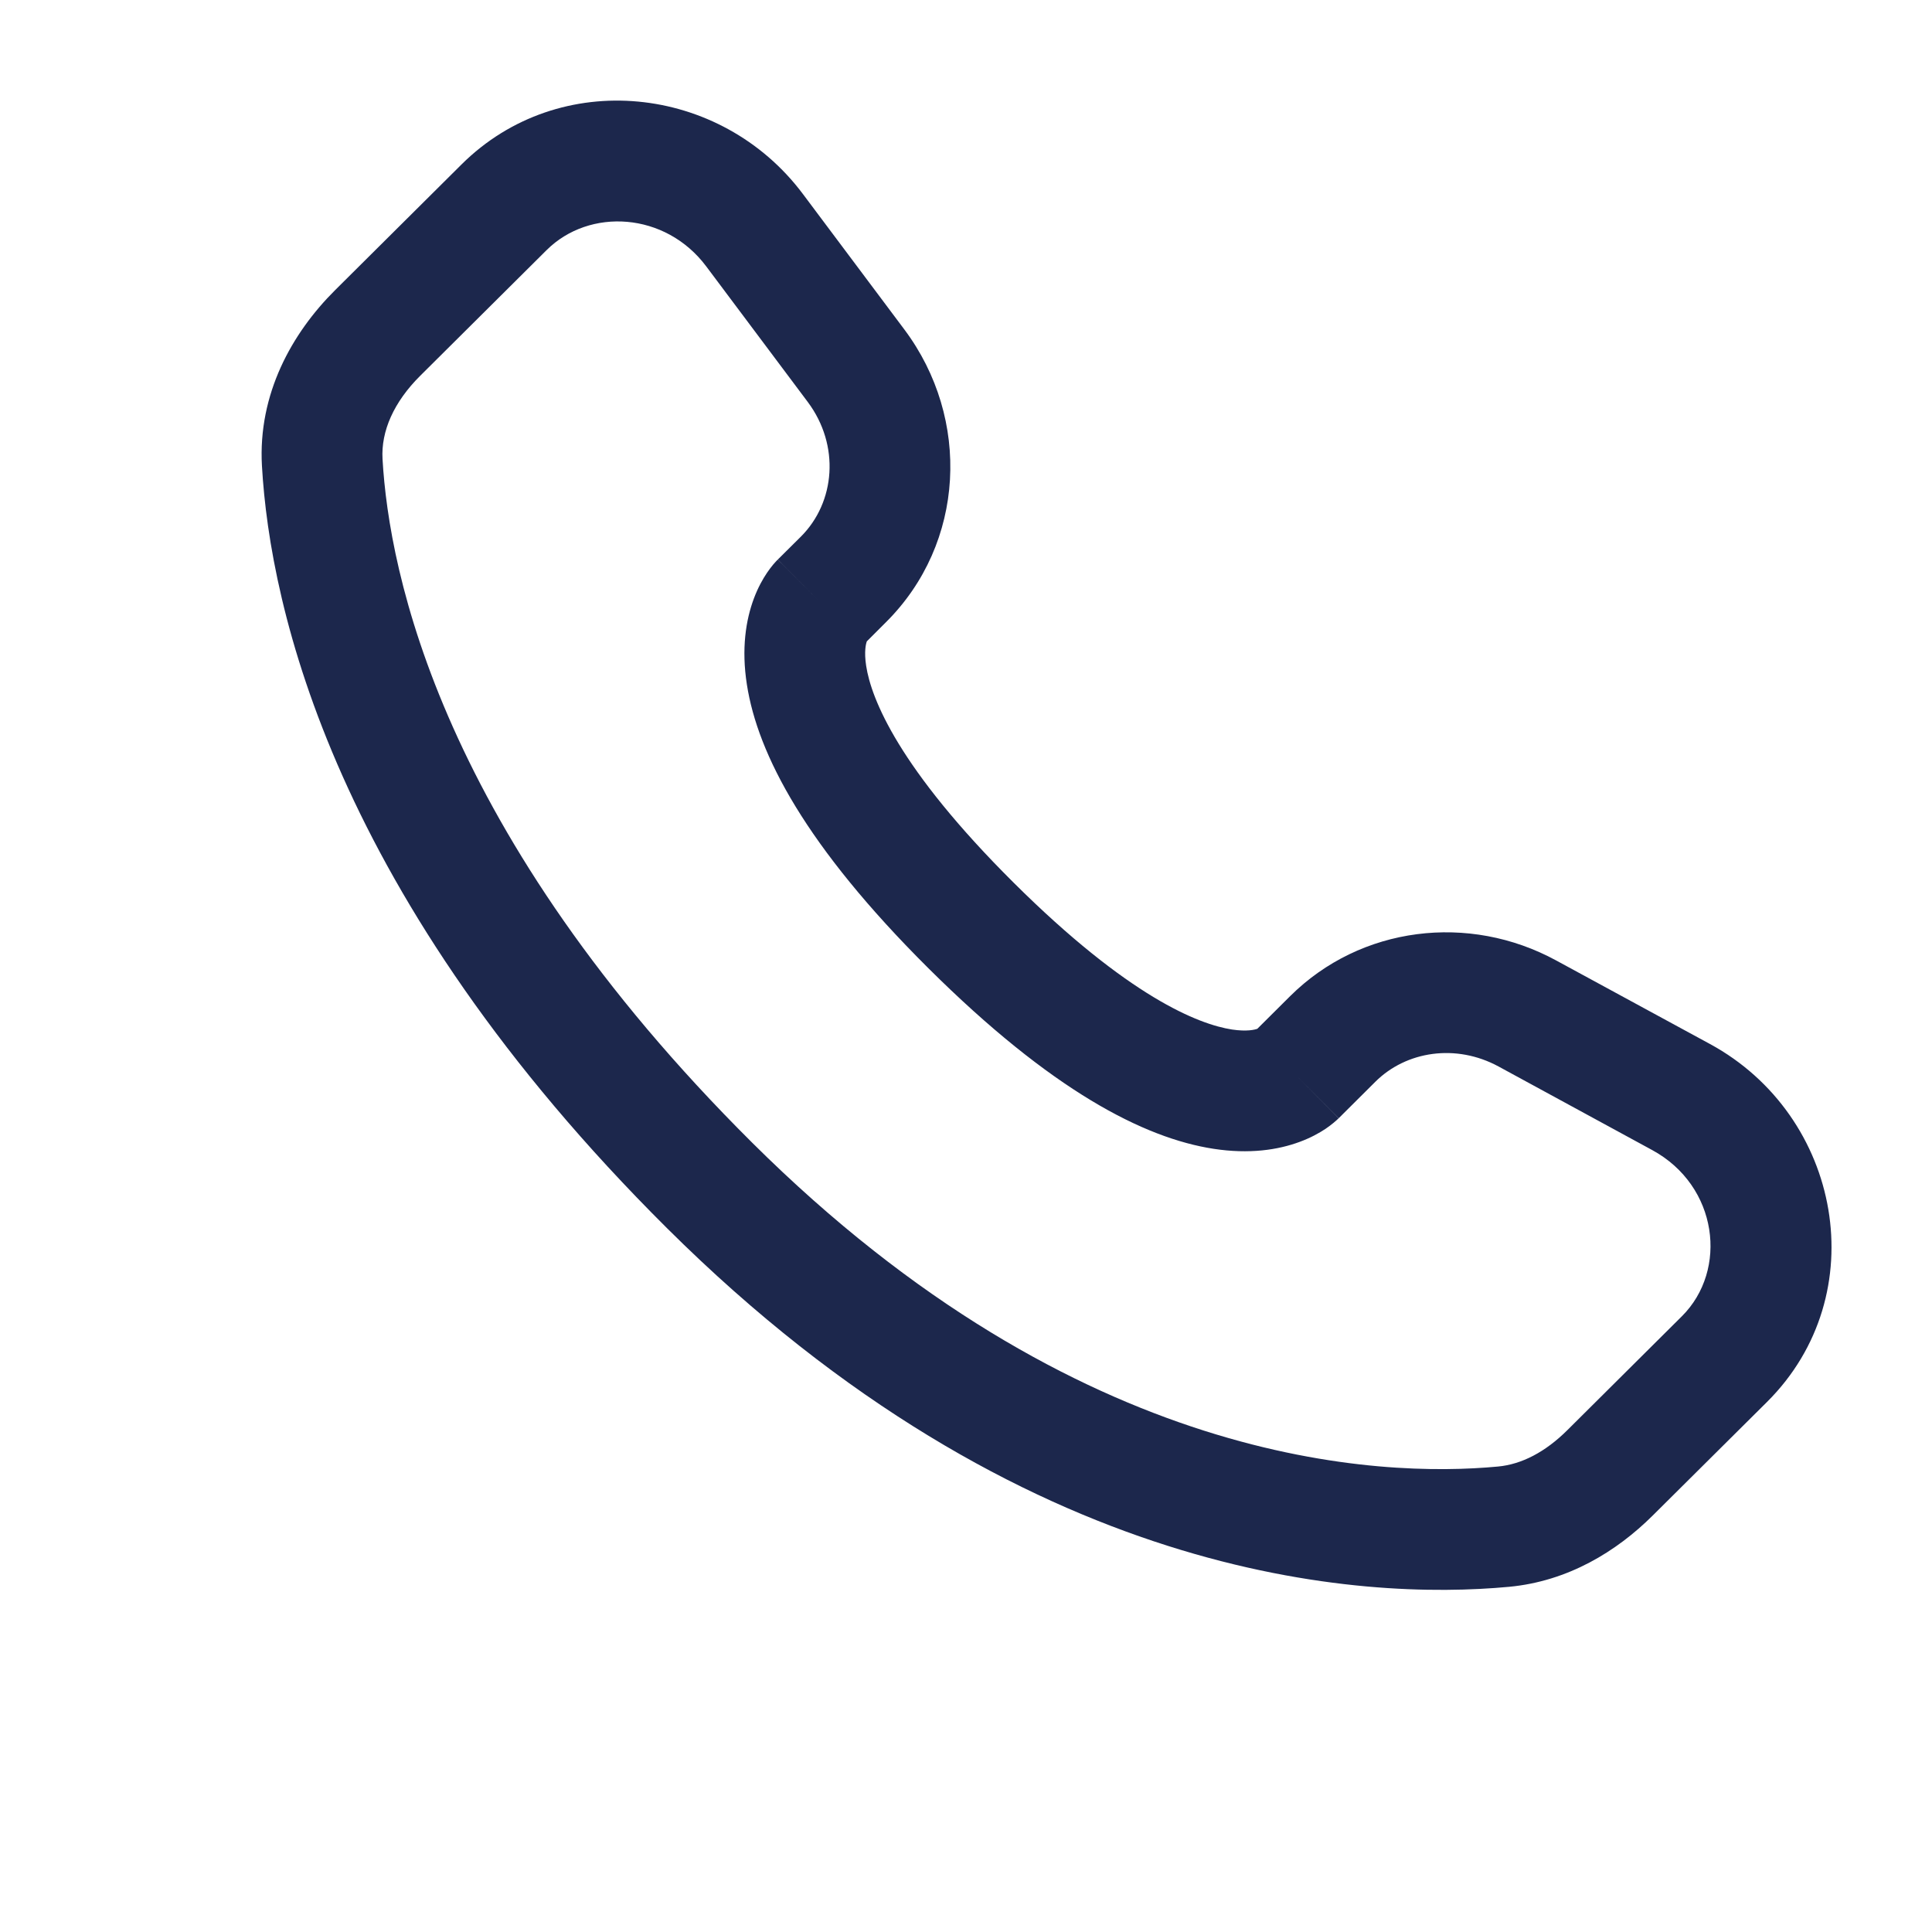
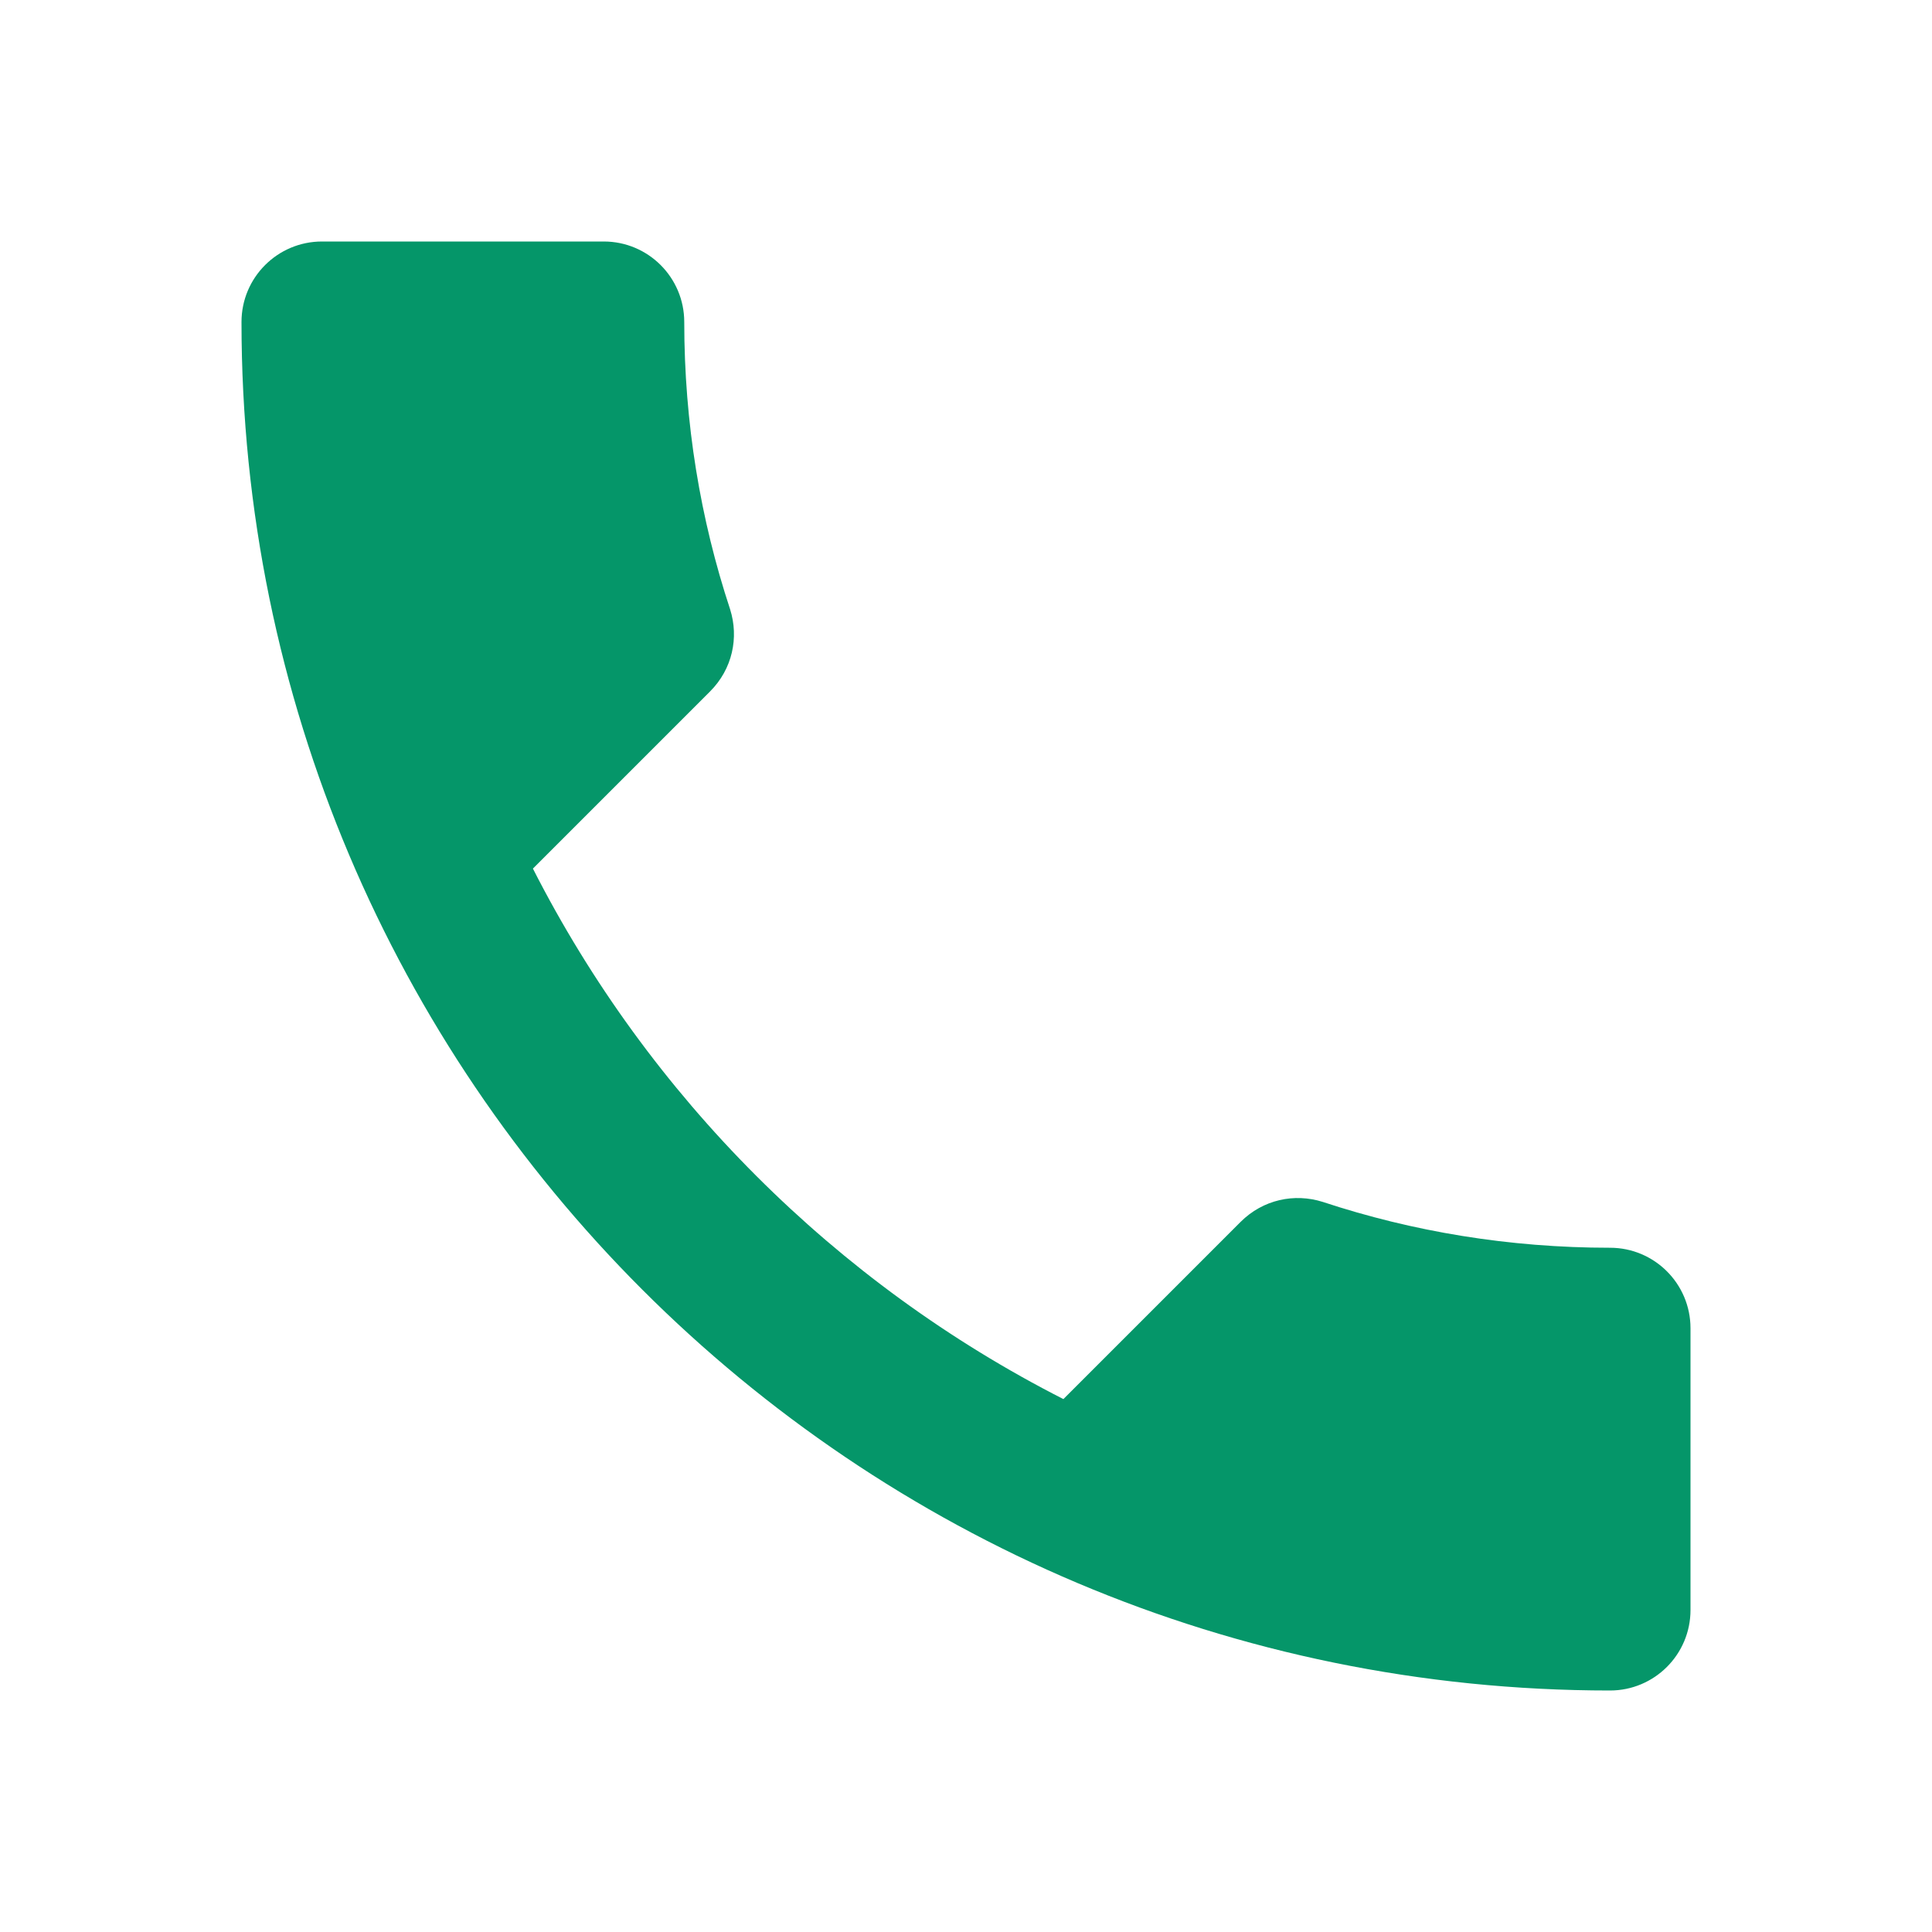
- <svg xmlns="http://www.w3.org/2000/svg" width="800px" height="800px" viewBox="0 0 24 24" fill="none">
-   <path fill-rule="evenodd" clip-rule="evenodd" d="M5.733 2.043C6.95 0.833 8.954 1.048 9.974 2.41L11.235 4.094C12.064 5.202 11.991 6.75 11.006 7.729L10.768 7.967C10.757 7.997 10.732 8.092 10.76 8.273C10.823 8.681 11.164 9.545 12.592 10.965C14.02 12.385 14.89 12.725 15.304 12.789C15.491 12.817 15.589 12.791 15.619 12.78L16.027 12.374C16.903 11.504 18.247 11.341 19.331 11.931L21.242 12.969C22.878 13.858 23.291 16.082 21.951 17.415L20.53 18.827C20.082 19.272 19.48 19.643 18.746 19.712C16.937 19.881 12.719 19.665 8.287 15.258C4.149 11.144 3.355 7.556 3.254 5.788L4.003 5.746L3.254 5.788C3.203 4.894 3.626 4.138 4.163 3.604L5.733 2.043ZM8.773 3.309C8.266 2.632 7.322 2.578 6.79 3.107L5.221 4.667C4.891 4.995 4.732 5.357 4.752 5.703C4.832 7.108 5.473 10.345 9.344 14.195C13.406 18.233 17.157 18.354 18.607 18.218C18.903 18.191 19.198 18.037 19.472 17.764L20.893 16.351C21.47 15.777 21.343 14.732 20.525 14.287L18.615 13.248C18.087 12.962 17.469 13.056 17.085 13.438L16.63 13.891L16.101 13.359C16.63 13.891 16.629 13.892 16.628 13.892L16.627 13.894L16.624 13.897L16.617 13.903L16.602 13.917C16.592 13.926 16.58 13.937 16.566 13.948C16.539 13.97 16.506 13.996 16.466 14.023C16.386 14.076 16.28 14.135 16.147 14.184C15.876 14.285 15.519 14.339 15.076 14.271C14.21 14.138 13.061 13.547 11.534 12.029C10.008 10.511 9.412 9.368 9.278 8.503C9.209 8.061 9.264 7.703 9.366 7.432C9.416 7.299 9.475 7.194 9.529 7.114C9.556 7.074 9.582 7.041 9.604 7.014C9.616 7 9.626 6.988 9.636 6.978L9.65 6.963L9.656 6.957L9.659 6.954L9.661 6.952C9.661 6.951 9.662 6.951 10.191 7.483L9.662 6.951L9.949 6.666C10.377 6.239 10.437 5.532 10.034 4.993L8.773 3.309Z" fill="#1C274C" />
+ <svg xmlns="http://www.w3.org/2000/svg" viewBox="0 0 24 24" width="80" height="80">
+   <path fill="#059669" d="M6.62 10.79c1.44 2.83 3.76 5.15 6.59 6.59l2.2-2.2c.28-.28.67-.36 1.02-.25c1.12.37 2.32.57 3.57.57a1 1 0 0 1 1 1V20a1 1 0 0 1-1 1A17 17 0 0 1 3 4a1 1 0 0 1 1-1h3.5a1 1 0 0 1 1 1c0 1.25.2 2.45.57 3.57c.11.35.03.74-.25 1.02z" />
</svg>
